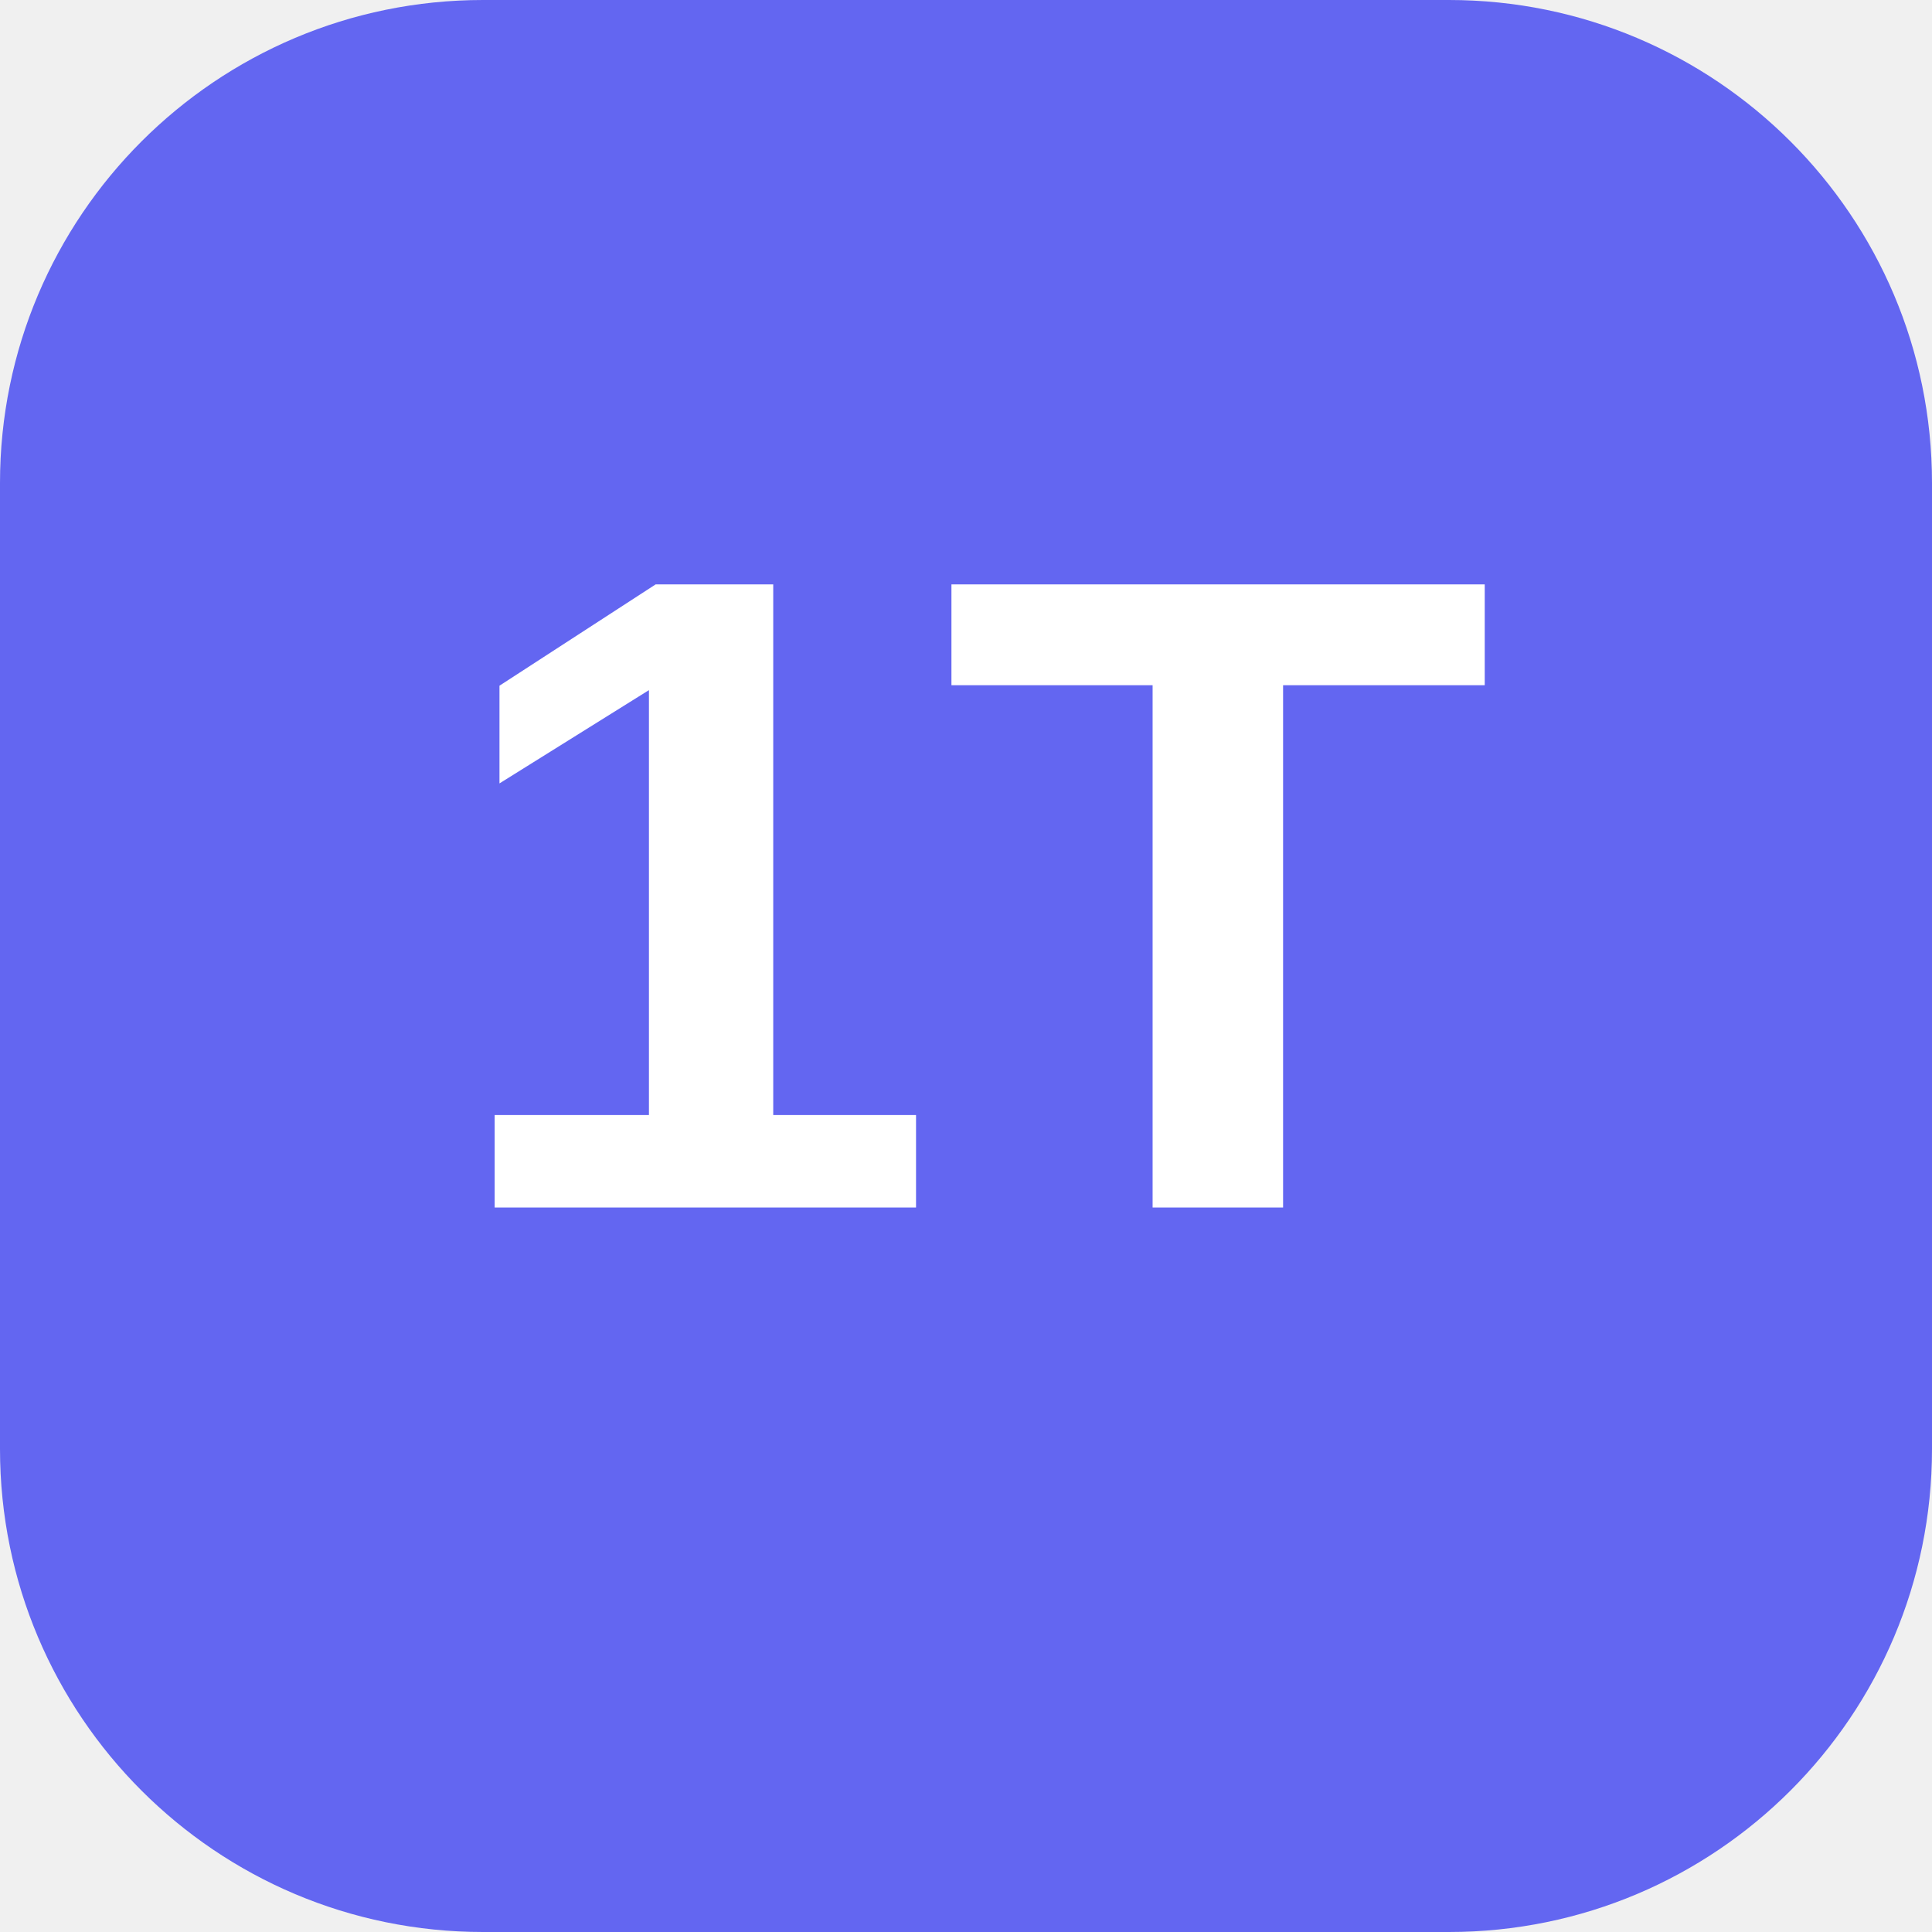
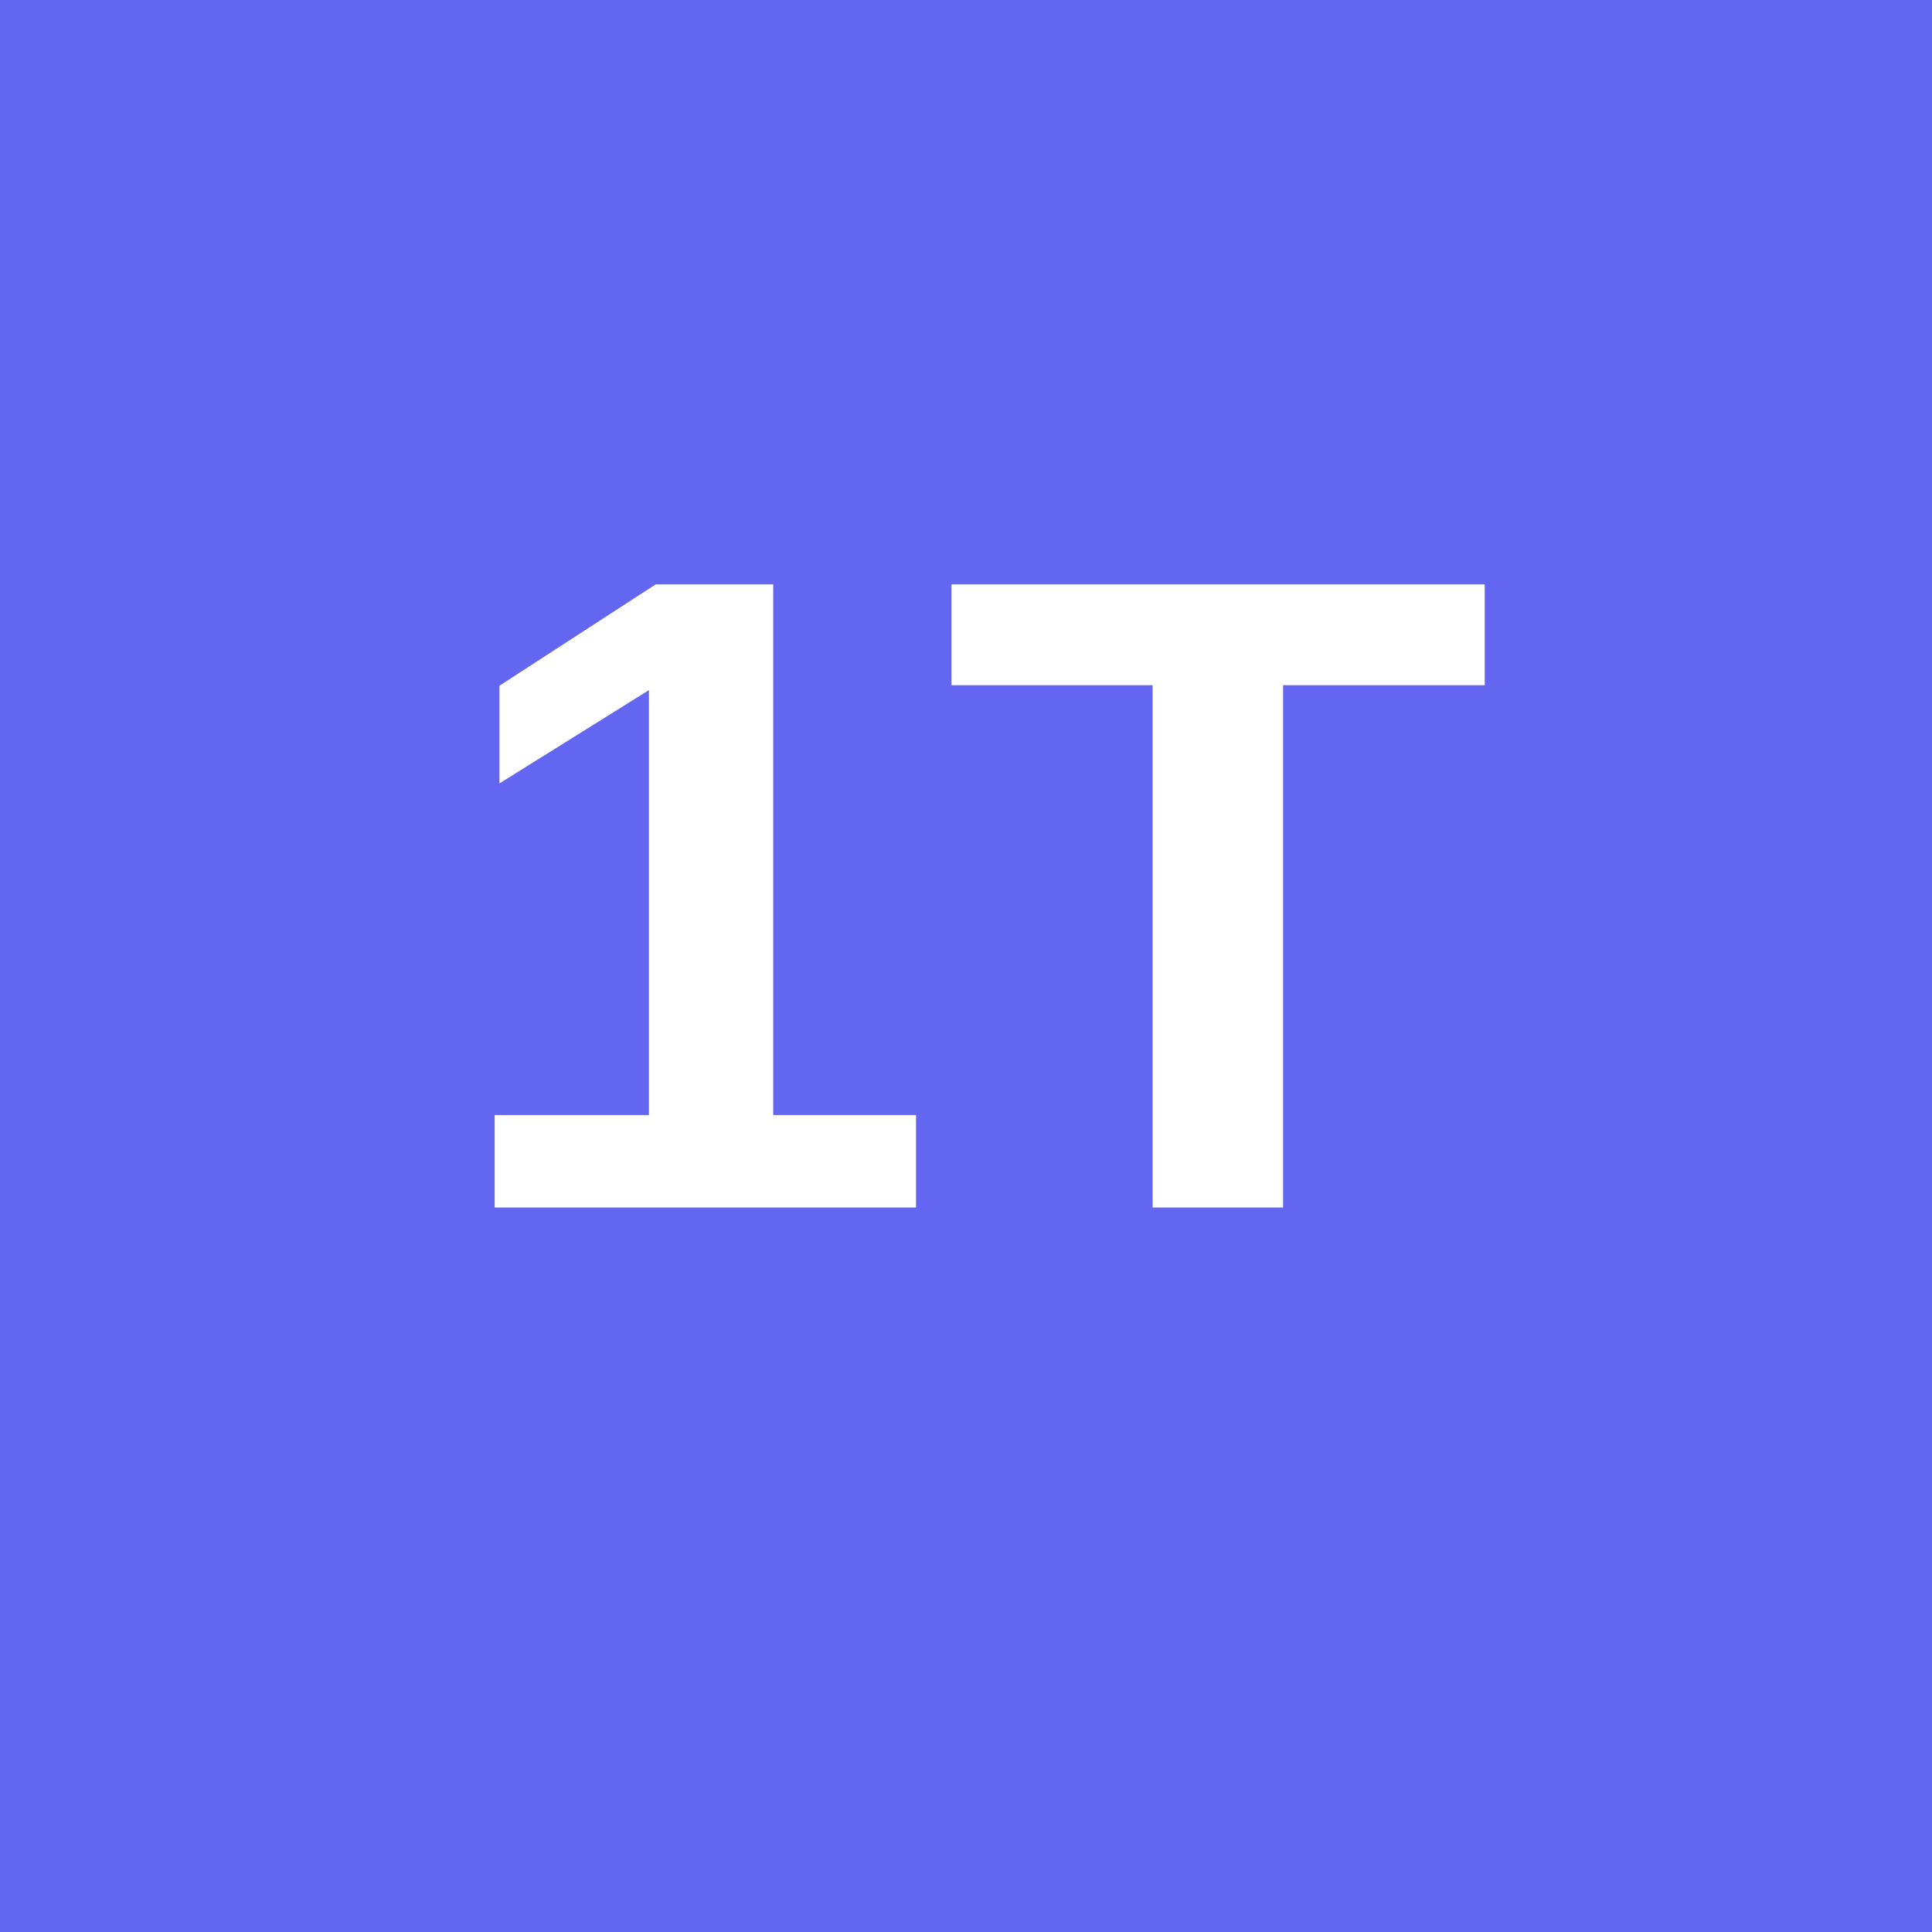
<svg xmlns="http://www.w3.org/2000/svg" width="512" height="512" viewBox="0 0 512 512">
-   <rect width="512" height="512" rx="128" fill="#6366f1" />
+   <rect width="512" height="512" fill="#6366f1" />
  <text x="256" y="320" text-anchor="middle" font-family="Arial, sans-serif" font-size="240" font-weight="bold" fill="white">1T</text>
</svg>
